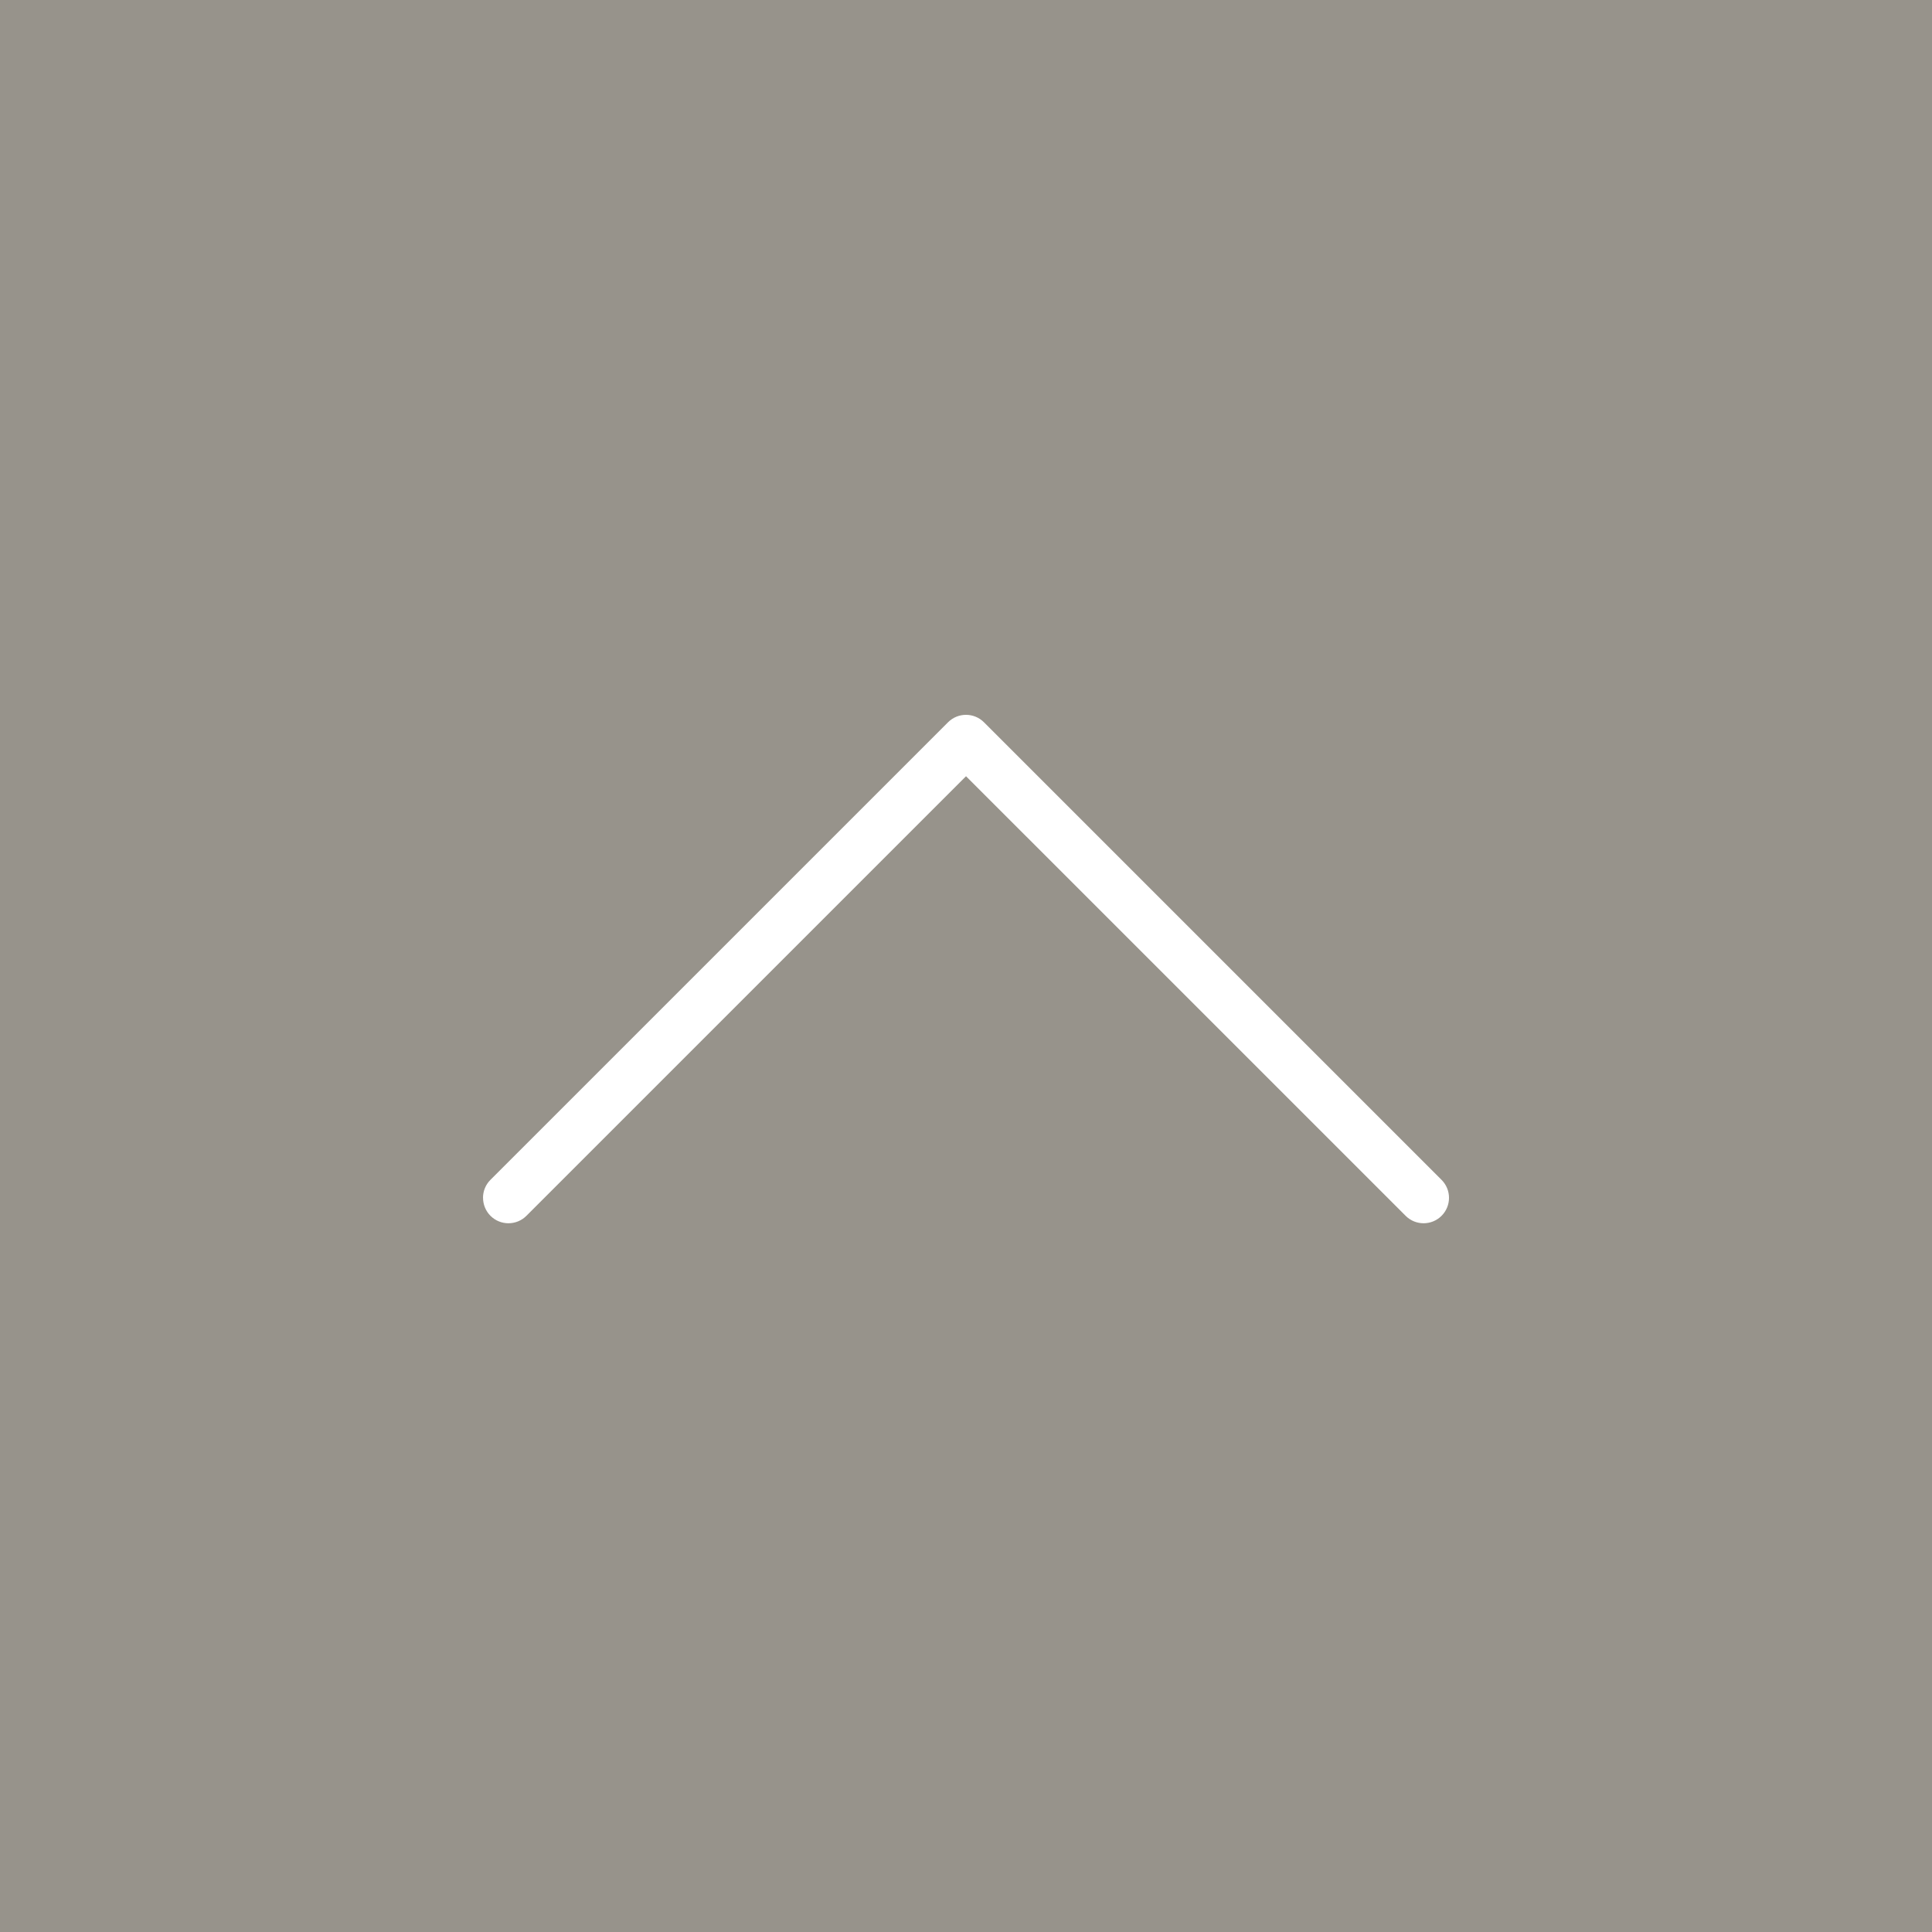
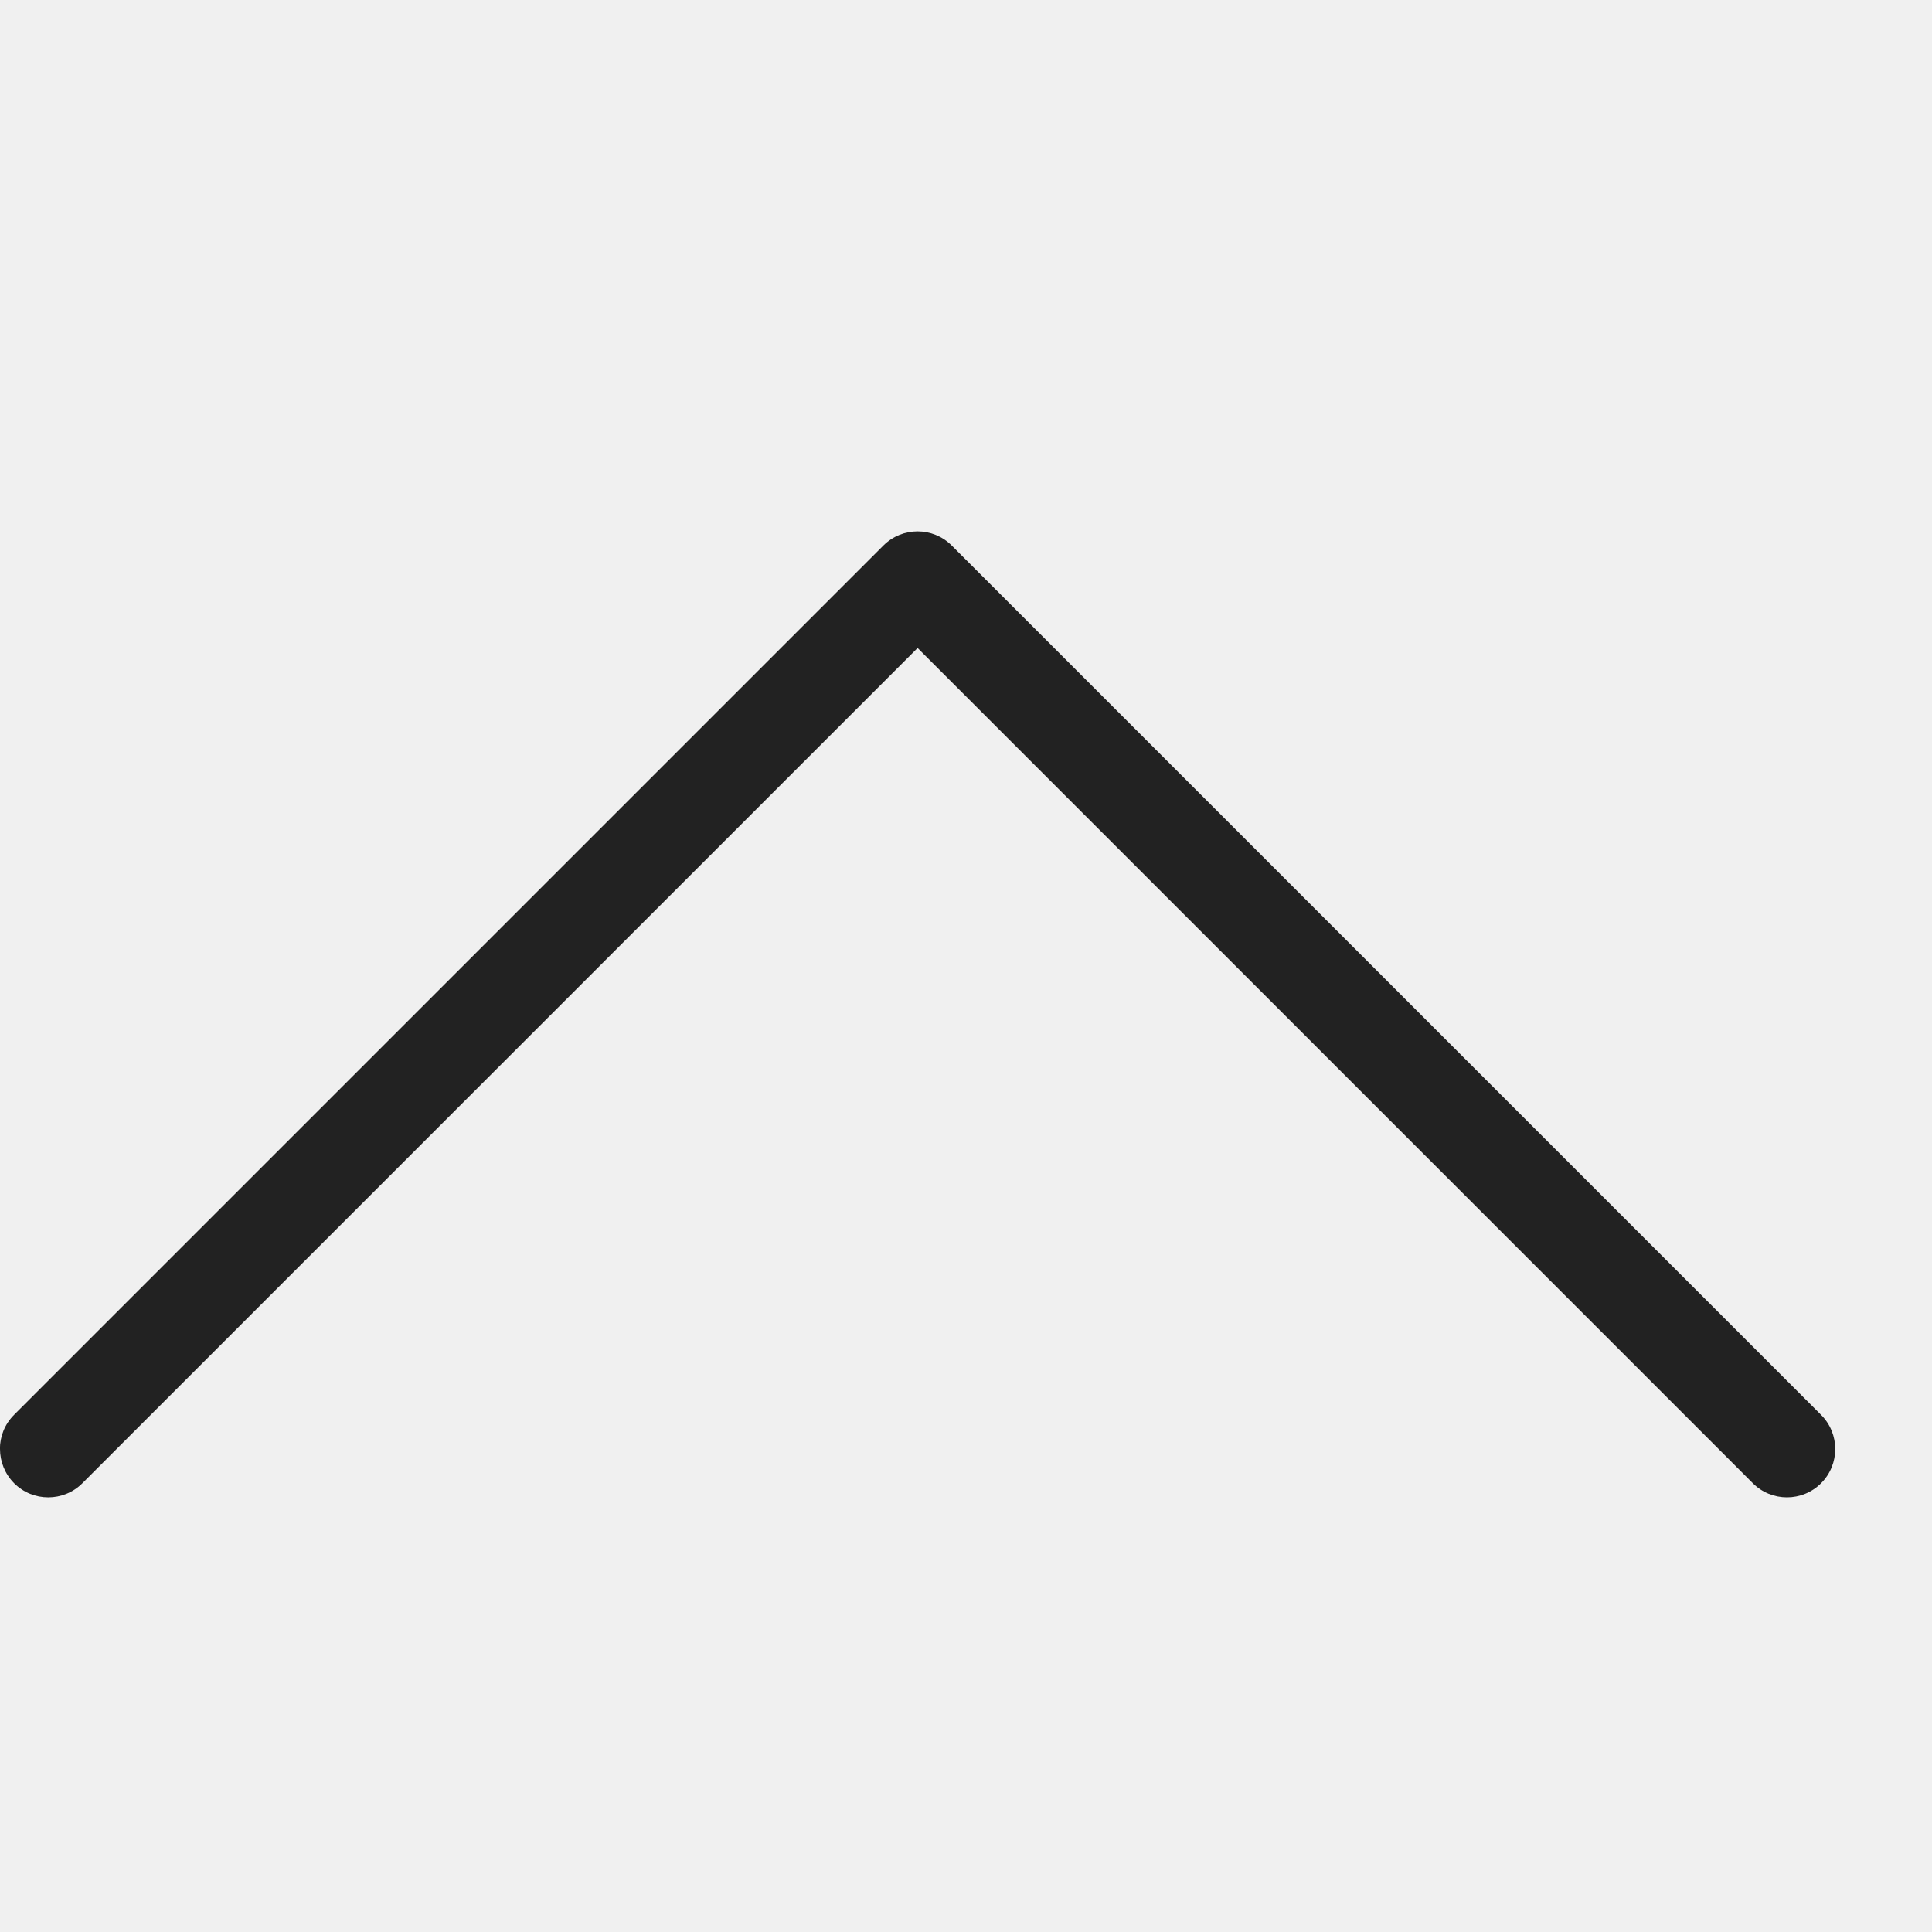
- <svg xmlns="http://www.w3.org/2000/svg" xmlns:xlink="http://www.w3.org/1999/xlink" width="80" height="80" viewBox="0 0 80 80" version="1.1">
-   <g id="Canvas" transform="translate(902 161)">
-     <g id="chevron-up">
-       <g id="Chevron-up">
-         <g id="Rectangle 2">
-           <use xlink:href="#path0_fill" transform="translate(-902 -161)" fill="#97938B" />
-         </g>
-         <g id="Vector">
-           <use xlink:href="#path1_fill" transform="translate(-882 -131.4)" fill="#FFFFFF" />
-         </g>
-       </g>
-     </g>
-   </g>
-   <defs>
-     <path id="path0_fill" d="M 0 0L 80 0L 80 80L 0 80L 0 0Z" />
-     <path id="path1_fill" d="M 0.002 19.999C 0.002 20.269 0.105 20.538 0.309 20.744C 0.72 21.155 1.387 21.155 1.798 20.744L 20.001 2.542L 38.204 20.744C 38.614 21.155 39.282 21.155 39.692 20.744C 40.103 20.334 40.103 19.667 39.692 19.256L 20.744 0.308C 20.333 -0.103 19.666 -0.103 19.256 0.308L 0.307 19.256C 0.101 19.462 -1.00005e-10 19.732 -1.00005e-10 20.001L 0.002 19.999Z" />
-   </defs>
+ <svg xmlns="http://www.w3.org/2000/svg" version="1.1" width="20" height="20" viewBox="0 0 20 20">
+   <path fill="#222" d="M0 15c0 0.128 0.049 0.256 0.146 0.354 0.195 0.195 0.512 0.195 0.707 0l8.646-8.646 8.646 8.646c0.195 0.195 0.512 0.195 0.707 0s0.195-0.512 0-0.707l-9-9c-0.195-0.195-0.512-0.195-0.707 0l-9 9c-0.098 0.098-0.146 0.226-0.146 0.354z" />
</svg>
